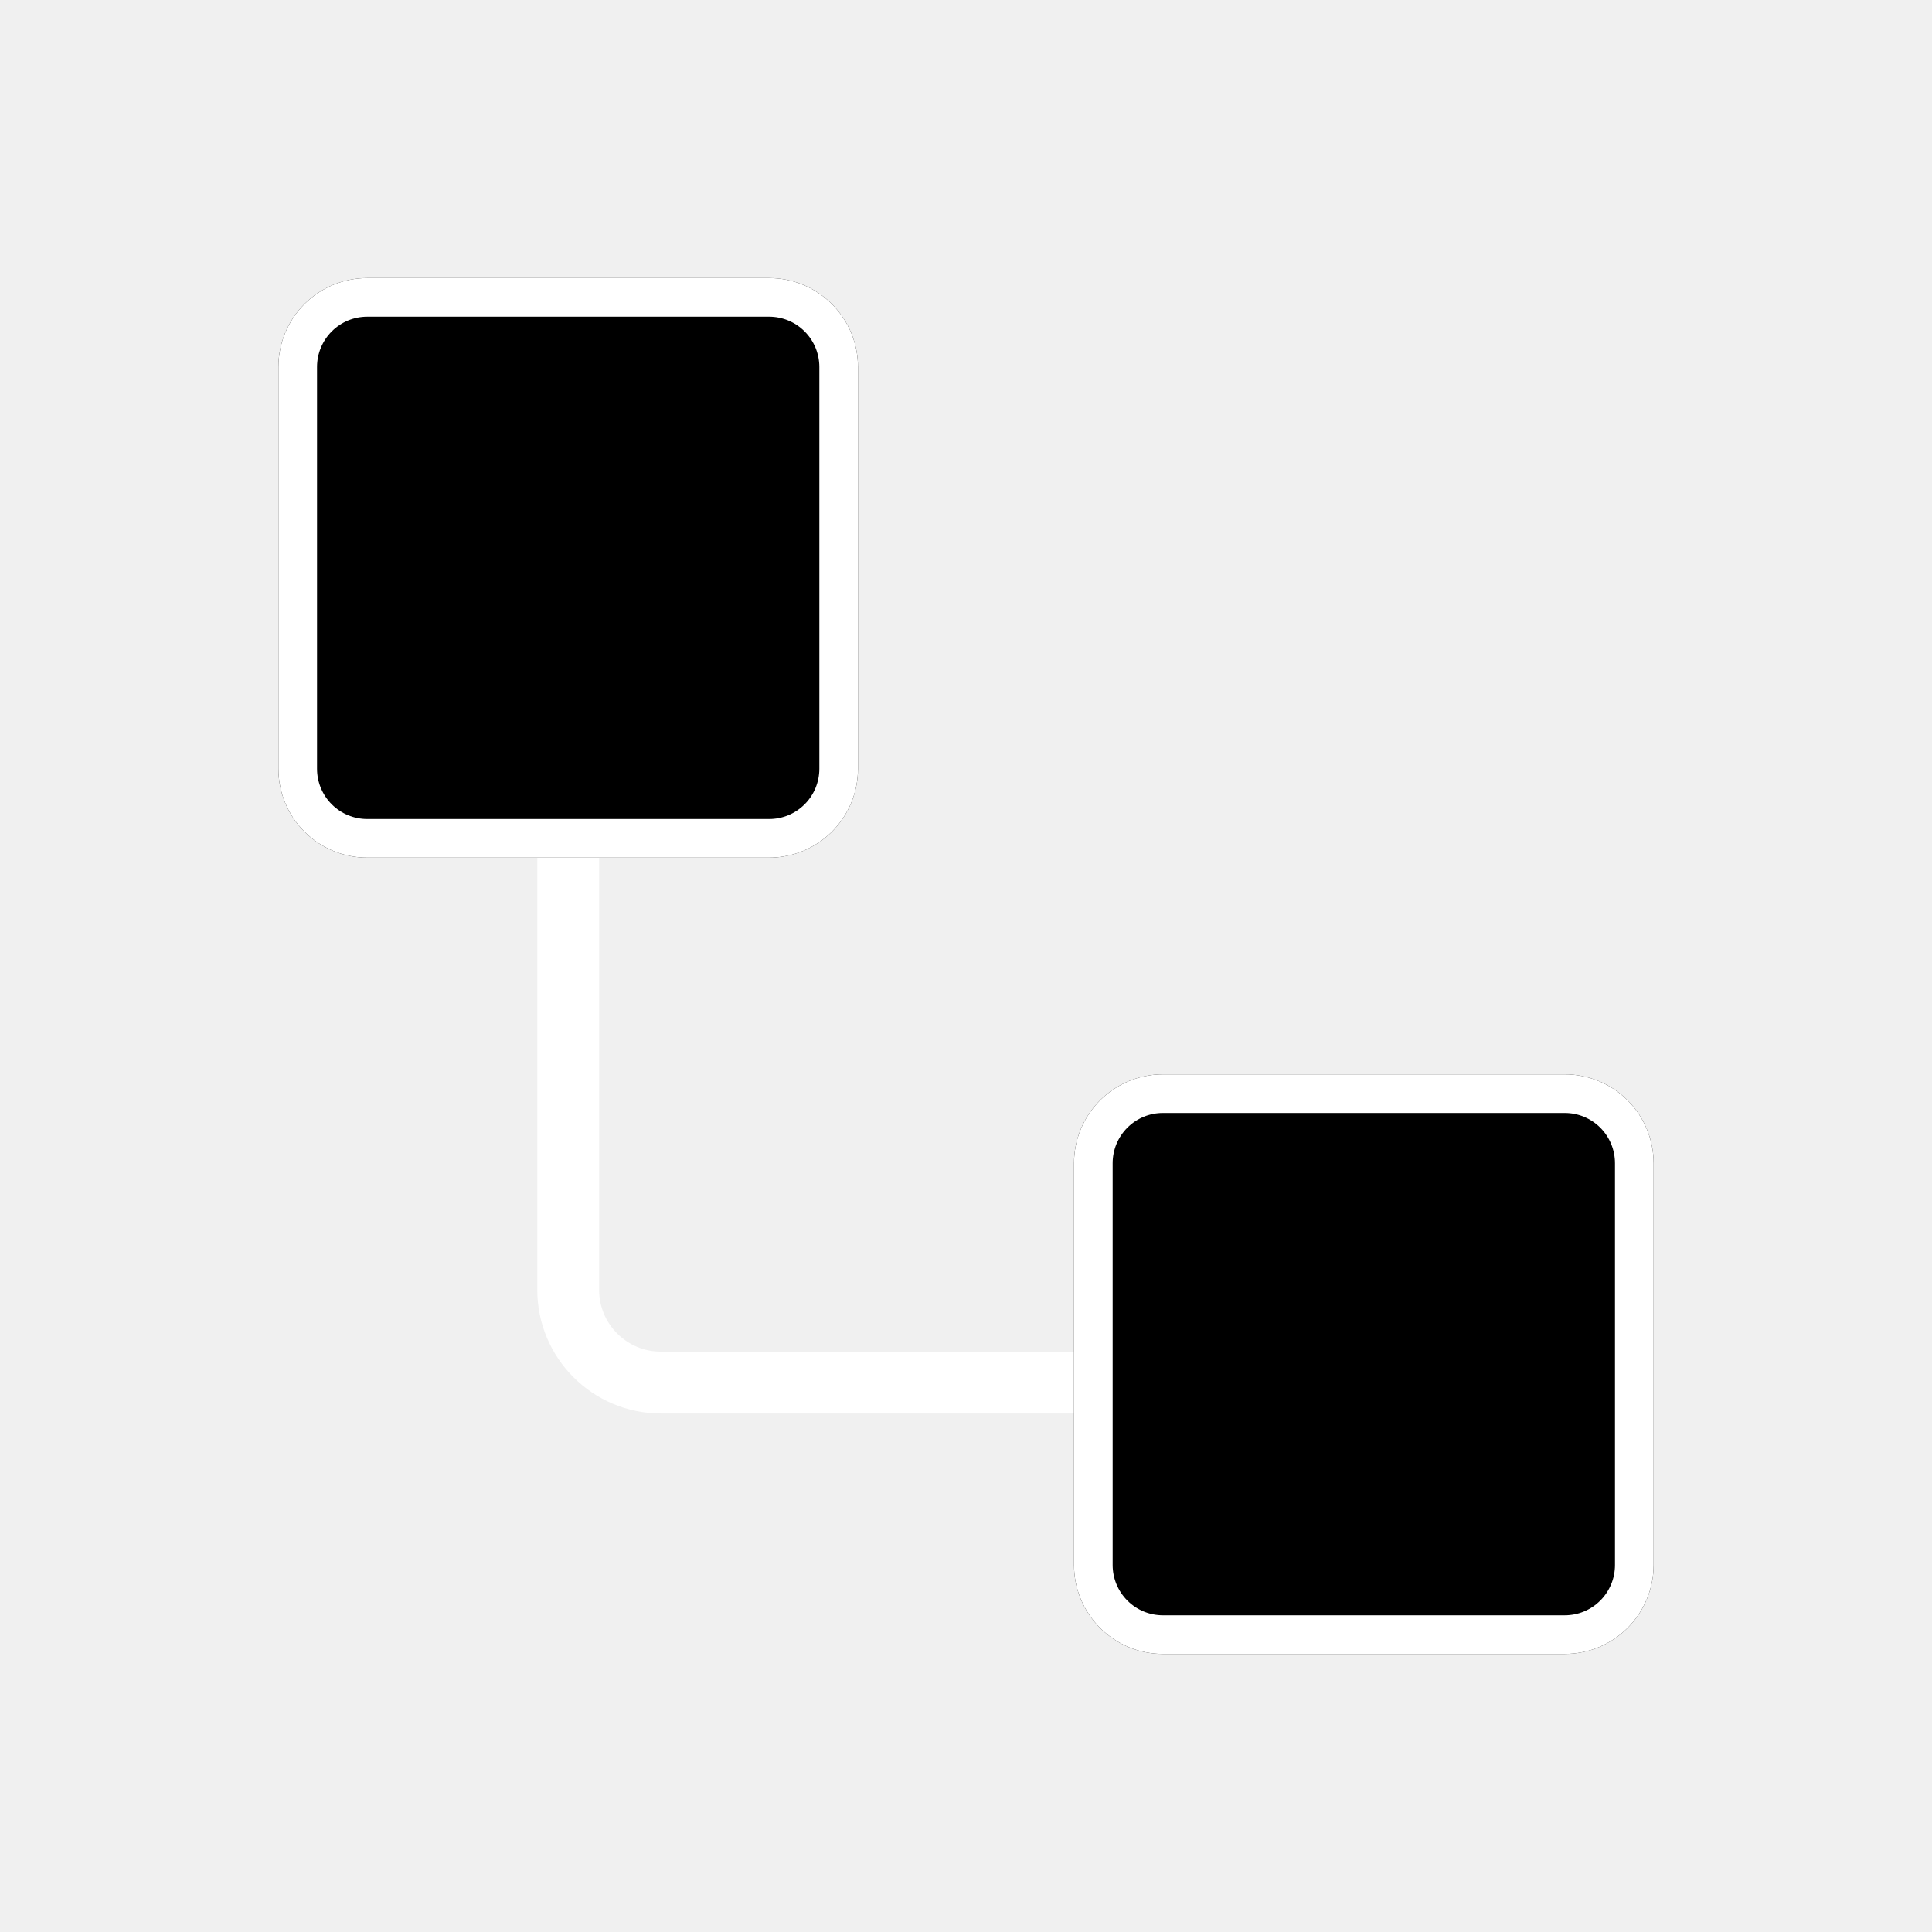
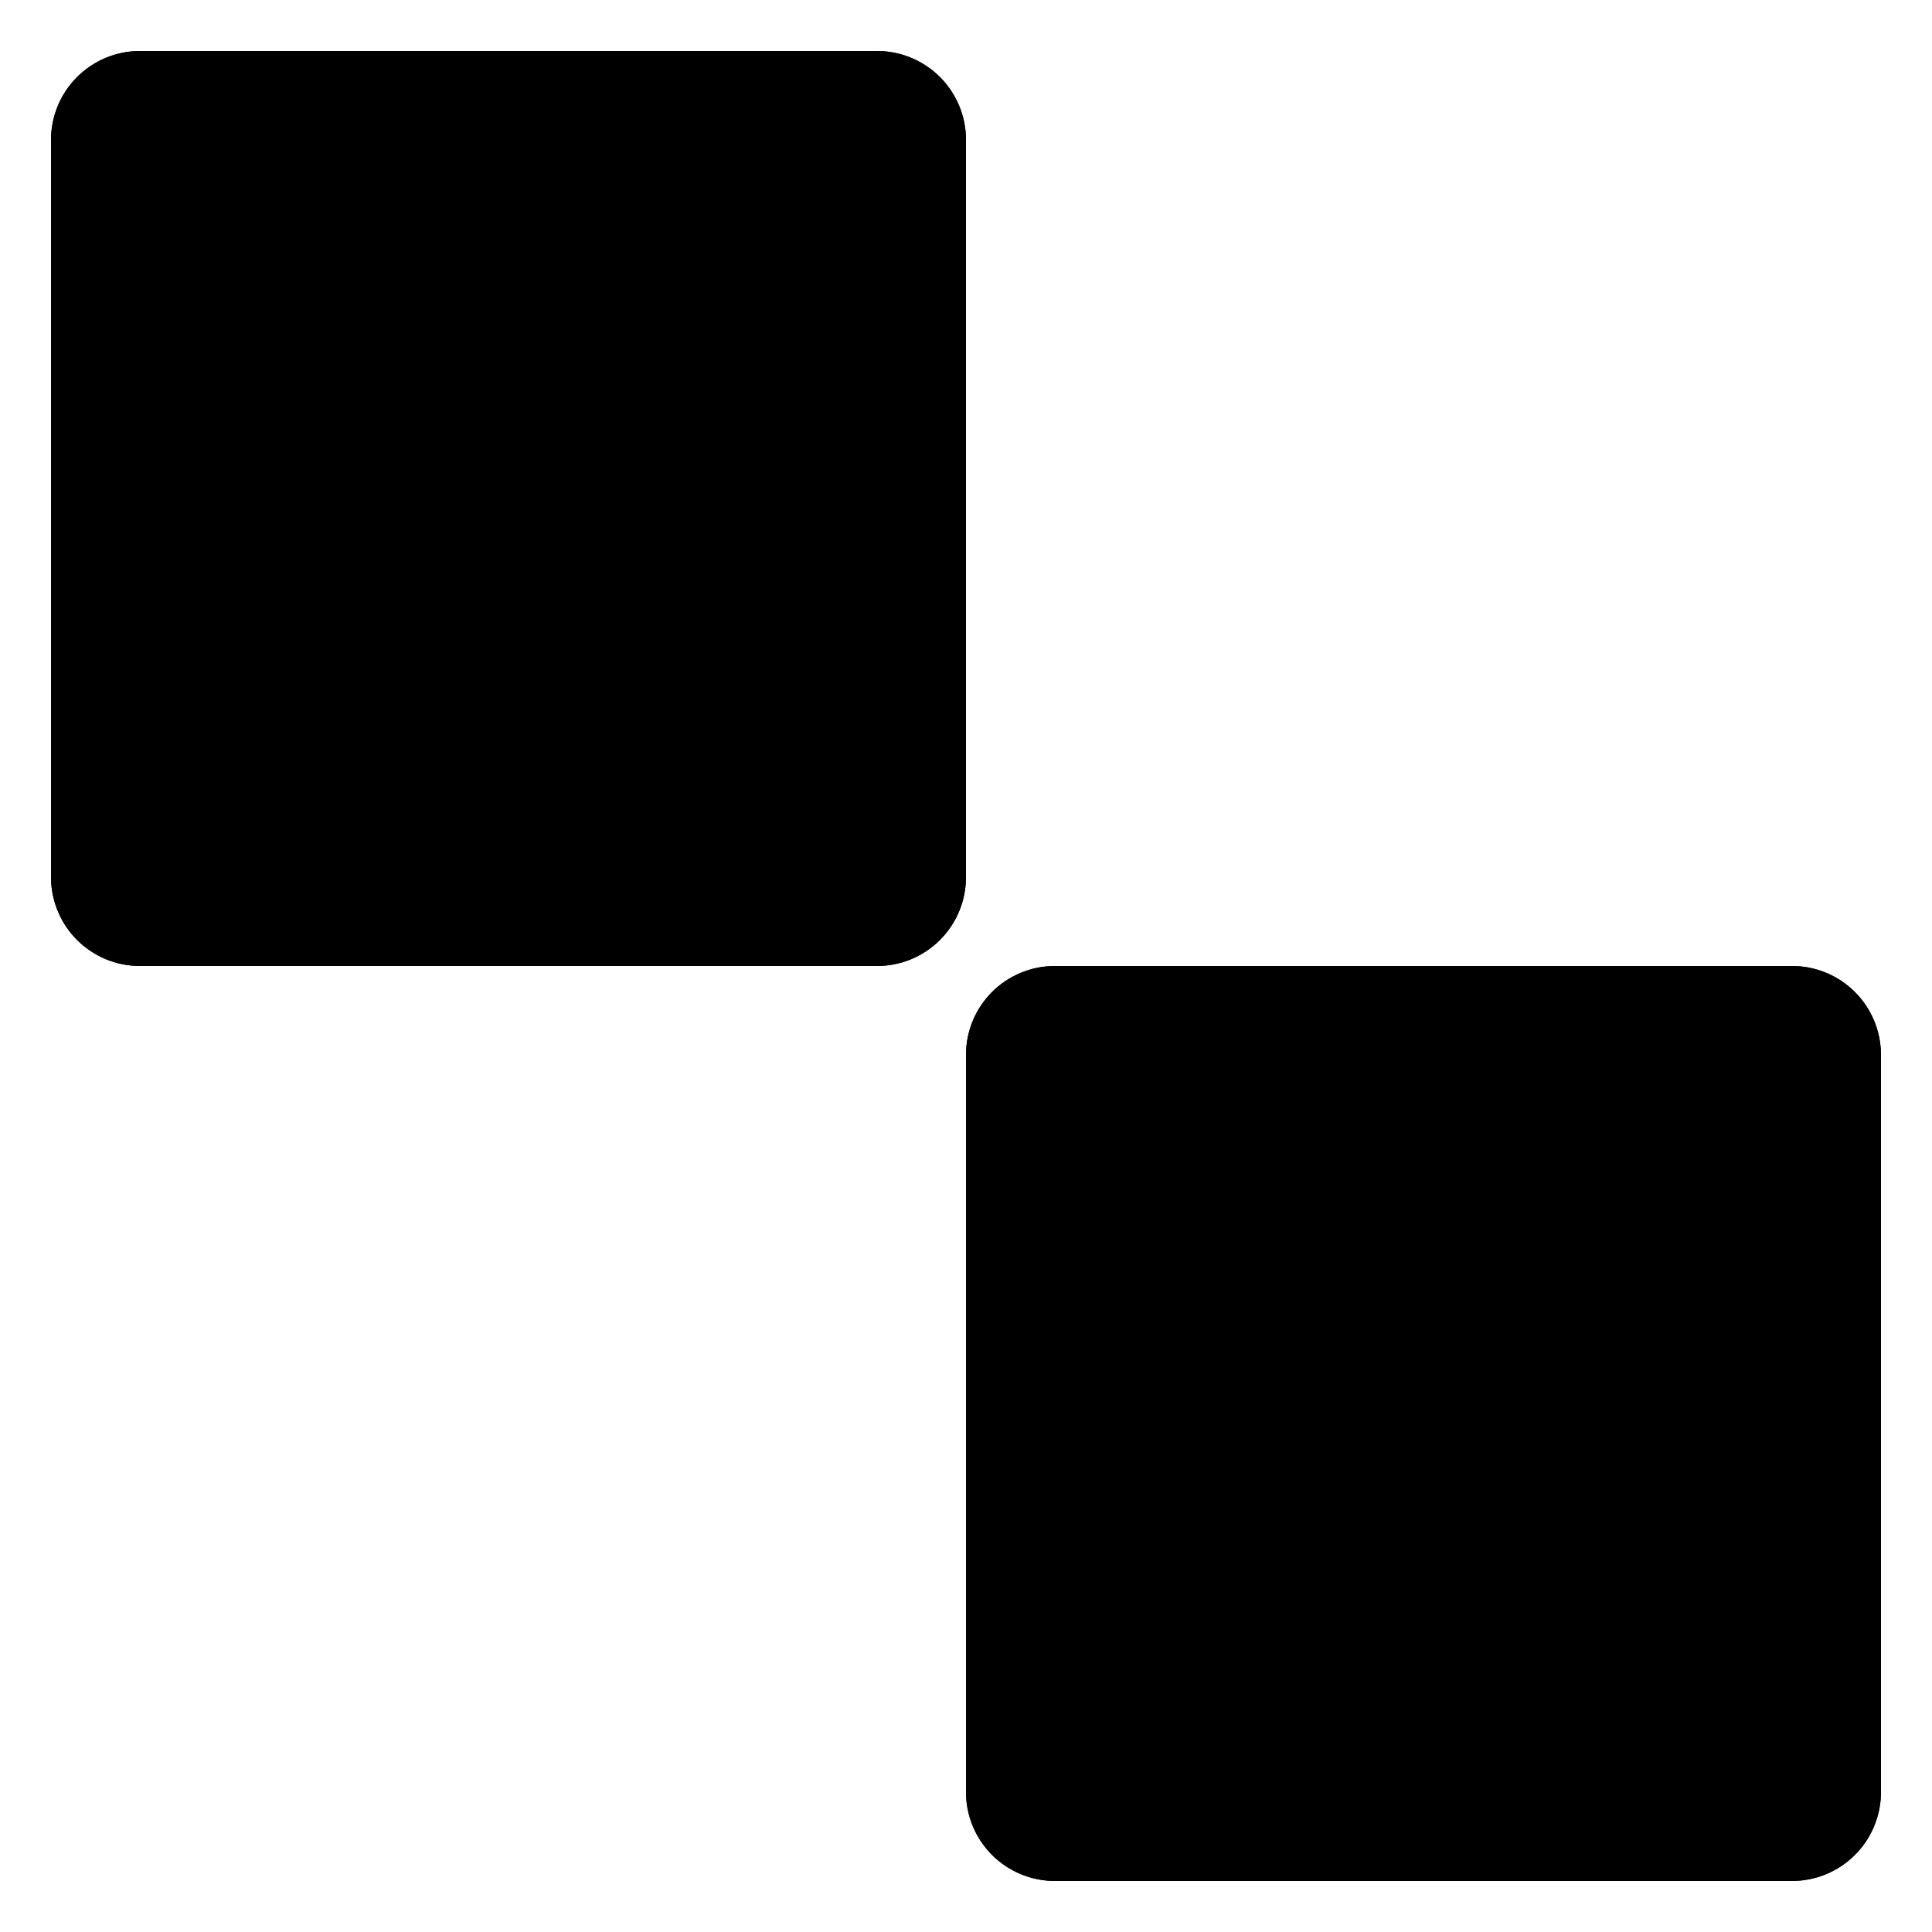
<svg xmlns="http://www.w3.org/2000/svg" width="500" zoomAndPan="magnify" viewBox="0 0 375 375" height="500" preserveAspectRatio="xMidYMid meet" version="1.0">
  <defs>
-     <clipPath id="9ffee5d44a">
-       <path d="M 54.035 53.973 L 166.535 53.973 L 166.535 166.473 L 54.035 166.473 Z M 54.035 53.973 " clip-rule="nonzero" />
+     <clipPath id="31a289cc91">
+       <path d="M 187.5 187.5 L 365.098 187.5 L 365.098 365.098 L 187.5 365.098 Z M 187.5 187.5 " clip-rule="nonzero" />
    </clipPath>
-     <clipPath id="dba486fcc6">
-       <path d="M 71.285 53.973 L 149.285 53.973 C 153.859 53.973 158.246 55.789 161.48 59.027 C 164.715 62.262 166.535 66.648 166.535 71.223 L 166.535 149.223 C 166.535 153.797 164.715 158.188 161.48 161.422 C 158.246 164.656 153.859 166.473 149.285 166.473 L 71.285 166.473 C 66.707 166.473 62.32 164.656 59.086 161.422 C 55.852 158.188 54.035 153.797 54.035 149.223 L 54.035 71.223 C 54.035 66.648 55.852 62.262 59.086 59.027 C 62.32 55.789 66.707 53.973 71.285 53.973 Z M 71.285 53.973 " clip-rule="nonzero" />
+     <clipPath id="7227cd8084">
+       <path d="M 204.75 187.5 L 347.848 187.5 C 352.422 187.5 356.809 189.316 360.043 192.551 C 363.277 195.789 365.098 200.176 365.098 204.75 L 365.098 347.848 C 365.098 352.422 363.277 356.809 360.043 360.043 C 356.809 363.277 352.422 365.098 347.848 365.098 L 204.75 365.098 C 200.176 365.098 195.789 363.277 192.551 360.043 C 189.316 356.809 187.5 352.422 187.5 347.848 L 187.5 204.75 C 187.5 200.176 189.316 195.789 192.551 192.551 C 195.789 189.316 200.176 187.5 204.75 187.5 Z M 204.75 187.5 " clip-rule="nonzero" />
    </clipPath>
-     <clipPath id="4a59be9ed6">
-       <path d="M 0.035 0.973 L 112.535 0.973 L 112.535 113.473 L 0.035 113.473 Z M 0.035 0.973 " clip-rule="nonzero" />
+     <clipPath id="8694531ae1">
+       <path d="M 0.5 0.5 L 178.098 0.5 L 178.098 178.098 L 0.5 178.098 Z M 0.5 0.5 " clip-rule="nonzero" />
    </clipPath>
-     <clipPath id="a14d1d654f">
-       <path d="M 17.285 0.973 L 95.285 0.973 C 99.859 0.973 104.246 2.789 107.48 6.027 C 110.715 9.262 112.535 13.648 112.535 18.223 L 112.535 96.223 C 112.535 100.797 110.715 105.188 107.48 108.422 C 104.246 111.656 99.859 113.473 95.285 113.473 L 17.285 113.473 C 12.707 113.473 8.32 111.656 5.086 108.422 C 1.852 105.188 0.035 100.797 0.035 96.223 L 0.035 18.223 C 0.035 13.648 1.852 9.262 5.086 6.027 C 8.32 2.789 12.707 0.973 17.285 0.973 Z M 17.285 0.973 " clip-rule="nonzero" />
+     <clipPath id="c2d831ee76">
+       <path d="M 17.75 0.5 L 160.848 0.5 C 165.422 0.5 169.809 2.316 173.043 5.551 C 176.277 8.789 178.098 13.176 178.098 17.75 L 178.098 160.848 C 178.098 165.422 176.277 169.809 173.043 173.043 C 169.809 176.277 165.422 178.098 160.848 178.098 L 17.75 178.098 C 13.176 178.098 8.789 176.277 5.551 173.043 C 2.316 169.809 0.5 165.422 0.5 160.848 L 0.5 17.75 C 0.5 13.176 2.316 8.789 5.551 5.551 C 8.789 2.316 13.176 0.5 17.75 0.5 Z M 17.75 0.5 " clip-rule="nonzero" />
    </clipPath>
-     <clipPath id="d1393a9e77">
-       <rect x="0" width="113" y="0" height="114" />
+     <clipPath id="cf3fa8e3e3">
+       <rect x="0" width="179" y="0" height="179" />
    </clipPath>
-     <clipPath id="d05aca8712">
-       <path d="M 208.465 208.527 L 320.965 208.527 L 320.965 321.027 L 208.465 321.027 Z M 208.465 208.527 " clip-rule="nonzero" />
+     <clipPath id="e34c889021">
+       <path d="M 187.5 187.5 L 365.25 187.5 L 365.25 365.25 L 187.5 365.25 Z M 187.5 187.5 " clip-rule="nonzero" />
    </clipPath>
-     <clipPath id="0e6e2ad1a2">
-       <path d="M 225.715 208.527 L 303.715 208.527 C 308.293 208.527 312.68 210.344 315.914 213.578 C 319.148 216.812 320.965 221.203 320.965 225.777 L 320.965 303.777 C 320.965 308.352 319.148 312.738 315.914 315.973 C 312.68 319.211 308.293 321.027 303.715 321.027 L 225.715 321.027 C 221.141 321.027 216.754 319.211 213.52 315.973 C 210.285 312.738 208.465 308.352 208.465 303.777 L 208.465 225.777 C 208.465 221.203 210.285 216.812 213.52 213.578 C 216.754 210.344 221.141 208.527 225.715 208.527 Z M 225.715 208.527 " clip-rule="nonzero" />
+     <clipPath id="92614248c6">
+       <path d="M 204.75 187.5 L 347.836 187.5 C 352.41 187.5 356.801 189.316 360.035 192.551 C 363.27 195.785 365.086 200.176 365.086 204.75 L 365.086 347.836 C 365.086 352.41 363.27 356.801 360.035 360.035 C 356.801 363.27 352.41 365.086 347.836 365.086 L 204.75 365.086 C 200.176 365.086 195.785 363.27 192.551 360.035 C 189.316 356.801 187.5 352.41 187.5 347.836 L 187.5 204.75 C 187.5 200.176 189.316 195.785 192.551 192.551 C 195.785 189.316 200.176 187.5 204.75 187.5 Z M 204.75 187.5 " clip-rule="nonzero" />
    </clipPath>
-     <clipPath id="23919abe34">
-       <path d="M 0.465 0.527 L 112.965 0.527 L 112.965 113.027 L 0.465 113.027 Z M 0.465 0.527 " clip-rule="nonzero" />
+     <clipPath id="3a62fb4022">
+       <path d="M 9.902 9.902 L 187.5 9.902 L 187.5 187.5 L 9.902 187.5 Z M 9.902 9.902 " clip-rule="nonzero" />
    </clipPath>
-     <clipPath id="91ee390af9">
-       <path d="M 17.715 0.527 L 95.715 0.527 C 100.293 0.527 104.68 2.344 107.914 5.578 C 111.148 8.812 112.965 13.203 112.965 17.777 L 112.965 95.777 C 112.965 100.352 111.148 104.738 107.914 107.973 C 104.68 111.211 100.293 113.027 95.715 113.027 L 17.715 113.027 C 13.141 113.027 8.754 111.211 5.52 107.973 C 2.285 104.738 0.465 100.352 0.465 95.777 L 0.465 17.777 C 0.465 13.203 2.285 8.812 5.52 5.578 C 8.754 2.344 13.141 0.527 17.715 0.527 Z M 17.715 0.527 " clip-rule="nonzero" />
+     <clipPath id="a2c222f1c0">
+       <path d="M 27.152 9.902 L 170.25 9.902 C 174.824 9.902 179.211 11.723 182.449 14.957 C 185.684 18.191 187.5 22.578 187.5 27.152 L 187.5 170.25 C 187.5 174.824 185.684 179.211 182.449 182.449 C 179.211 185.684 174.824 187.5 170.25 187.5 L 27.152 187.5 C 22.578 187.5 18.191 185.684 14.957 182.449 C 11.723 179.211 9.902 174.824 9.902 170.25 L 9.902 27.152 C 9.902 22.578 11.723 18.191 14.957 14.957 C 18.191 11.723 22.578 9.902 27.152 9.902 Z M 27.152 9.902 " clip-rule="nonzero" />
    </clipPath>
-     <clipPath id="57452c9ebf">
-       <rect x="0" width="113" y="0" height="114" />
+     <clipPath id="aa8dfdcf9c">
+       <path d="M 0.902 0.902 L 178.5 0.902 L 178.5 178.5 L 0.902 178.5 Z M 0.902 0.902 " clip-rule="nonzero" />
+     </clipPath>
+     <clipPath id="8ad298f73f">
+       <path d="M 18.152 0.902 L 161.25 0.902 C 165.824 0.902 170.211 2.723 173.449 5.957 C 176.684 9.191 178.5 13.578 178.5 18.152 L 178.5 161.25 C 178.5 165.824 176.684 170.211 173.449 173.449 C 170.211 176.684 165.824 178.5 161.25 178.5 L 18.152 178.5 C 13.578 178.5 9.191 176.684 5.957 173.449 C 2.723 170.211 0.902 165.824 0.902 161.25 L 0.902 18.152 C 0.902 13.578 2.723 9.191 5.957 5.957 C 9.191 2.723 13.578 0.902 18.152 0.902 Z M 18.152 0.902 " clip-rule="nonzero" />
+     </clipPath>
+     <clipPath id="d8df391c54">
+       <rect x="0" width="179" y="0" height="179" />
+     </clipPath>
+     <clipPath id="783db18cc3">
+       <path d="M 9.902 9.902 L 187.652 9.902 L 187.652 187.652 L 9.902 187.652 Z M 9.902 9.902 " clip-rule="nonzero" />
+     </clipPath>
+     <clipPath id="254f6e32de">
+       <path d="M 27.152 9.902 L 170.242 9.902 C 174.816 9.902 179.203 11.723 182.438 14.957 C 185.672 18.191 187.488 22.578 187.488 27.152 L 187.488 170.242 C 187.488 174.816 185.672 179.203 182.438 182.438 C 179.203 185.672 174.816 187.488 170.242 187.488 L 27.152 187.488 C 22.578 187.488 18.191 185.672 14.957 182.438 C 11.723 179.203 9.902 174.816 9.902 170.242 L 9.902 27.152 C 9.902 22.578 11.723 18.191 14.957 14.957 C 18.191 11.723 22.578 9.902 27.152 9.902 Z M 27.152 9.902 " clip-rule="nonzero" />
    </clipPath>
  </defs>
-   <path stroke-linecap="butt" transform="matrix(0.75, 0, 0, 0.75, 104.2834, 140.9444)" fill="none" stroke-linejoin="miter" d="M 8.002 0.001 L 8.002 145.881 C 8.002 159.137 18.747 169.881 32.002 169.881 L 151.565 169.881 " stroke="#ffffff" stroke-width="16" stroke-opacity="1" stroke-miterlimit="4" />
-   <path stroke-linecap="round" transform="matrix(0.75, 0, 0, 0.75, 104.2834, 140.9444)" fill-opacity="1" fill="#ffffff" fill-rule="nonzero" stroke-linejoin="round" d="M 155.565 145.881 L 187.565 169.881 L 155.565 193.881 Z M 155.565 145.881 " stroke="#ffffff" stroke-width="16" stroke-opacity="1" stroke-miterlimit="4" />
-   <g clip-path="url(#9ffee5d44a)">
-     <g clip-path="url(#dba486fcc6)">
-       <g transform="matrix(1, 0, 0, 1, 54, 53)">
-         <g clip-path="url(#d1393a9e77)">
-           <g clip-path="url(#4a59be9ed6)">
-             <g clip-path="url(#a14d1d654f)">
-               <path fill="#000000" d="M 0.035 0.973 L 112.535 0.973 L 112.535 113.473 L 0.035 113.473 Z M 0.035 0.973 " fill-opacity="1" fill-rule="nonzero" />
+   <rect x="-37.5" width="450" fill="#ffffff" y="-37.5" height="450" fill-opacity="1" />
+   <rect x="-37.5" width="450" fill="#ffffff" y="-37.5" height="450" fill-opacity="1" />
+   <g clip-path="url(#31a289cc91)">
+     <g clip-path="url(#7227cd8084)">
+       <g transform="matrix(1, 0, 0, 1, 187, 187)">
+         <g clip-path="url(#cf3fa8e3e3)">
+           <g clip-path="url(#8694531ae1)">
+             <g clip-path="url(#c2d831ee76)">
+               <path fill="#000000" d="M 0.5 0.5 L 178.098 0.5 L 178.098 178.098 L 0.5 178.098 Z M 0.5 0.5 " fill-opacity="1" fill-rule="nonzero" />
            </g>
          </g>
        </g>
      </g>
-       <path stroke-linecap="butt" transform="matrix(0.75, 0, 0, 0.75, 54.03339, 53.97329)" fill="none" stroke-linejoin="miter" d="M 23.002 -0.001 L 127.002 -0.001 C 133.101 -0.001 138.95 2.421 143.263 6.739 C 147.575 11.051 150.002 16.9 150.002 22.999 L 150.002 126.999 C 150.002 133.098 147.575 138.952 143.263 143.265 C 138.95 147.577 133.101 149.999 127.002 149.999 L 23.002 149.999 C 16.898 149.999 11.049 147.577 6.737 143.265 C 2.424 138.952 0.002 133.098 0.002 126.999 L 0.002 22.999 C 0.002 16.9 2.424 11.051 6.737 6.739 C 11.049 2.421 16.898 -0.001 23.002 -0.001 Z M 23.002 -0.001 " stroke="#ffffff" stroke-width="20" stroke-opacity="1" stroke-miterlimit="4" />
    </g>
  </g>
-   <g clip-path="url(#d05aca8712)">
-     <g clip-path="url(#0e6e2ad1a2)">
-       <g transform="matrix(1, 0, 0, 1, 208, 208)">
-         <g clip-path="url(#57452c9ebf)">
-           <g clip-path="url(#23919abe34)">
-             <g clip-path="url(#91ee390af9)">
-               <path fill="#000000" d="M 0.465 0.527 L 112.965 0.527 L 112.965 113.027 L 0.465 113.027 Z M 0.465 0.527 " fill-opacity="1" fill-rule="nonzero" />
+   <g clip-path="url(#e34c889021)">
+     <g clip-path="url(#92614248c6)">
+       <path stroke-linecap="butt" transform="matrix(0.75, 0, 0, 0.75, 187.5, 187.5)" fill="none" stroke-linejoin="miter" d="M 23 0 L 213.781 0 C 219.88 0 225.734 2.422 230.047 6.734 C 234.359 11.047 236.781 16.901 236.781 23 L 236.781 213.781 C 236.781 219.88 234.359 225.734 230.047 230.047 C 225.734 234.359 219.88 236.781 213.781 236.781 L 23 236.781 C 16.901 236.781 11.047 234.359 6.734 230.047 C 2.422 225.734 0 219.88 0 213.781 L 0 23 C 0 16.901 2.422 11.047 6.734 6.734 C 11.047 2.422 16.901 0 23 0 Z M 23 0 " stroke="#000000" stroke-width="30" stroke-opacity="1" stroke-miterlimit="4" />
+     </g>
+   </g>
+   <g clip-path="url(#3a62fb4022)">
+     <g clip-path="url(#a2c222f1c0)">
+       <g transform="matrix(1, 0, 0, 1, 9, 9)">
+         <g clip-path="url(#d8df391c54)">
+           <g clip-path="url(#aa8dfdcf9c)">
+             <g clip-path="url(#8ad298f73f)">
+               <path fill="#000000" d="M 0.902 0.902 L 178.5 0.902 L 178.5 178.5 L 0.902 178.5 Z M 0.902 0.902 " fill-opacity="1" fill-rule="nonzero" />
            </g>
          </g>
        </g>
      </g>
-       <path stroke-linecap="butt" transform="matrix(0.75, 0, 0, 0.75, 208.4666, 208.5267)" fill="none" stroke-linejoin="miter" d="M 22.998 0.001 L 126.998 0.001 C 133.102 0.001 138.951 2.423 143.263 6.735 C 147.576 11.048 149.998 16.902 149.998 23.001 L 149.998 127.001 C 149.998 133.1 147.576 138.949 143.263 143.261 C 138.951 147.579 133.102 150.001 126.998 150.001 L 22.998 150.001 C 16.899 150.001 11.05 147.579 6.737 143.261 C 2.425 138.949 -0.002 133.1 -0.002 127.001 L -0.002 23.001 C -0.002 16.902 2.425 11.048 6.737 6.735 C 11.05 2.423 16.899 0.001 22.998 0.001 Z M 22.998 0.001 " stroke="#ffffff" stroke-width="20" stroke-opacity="1" stroke-miterlimit="4" />
+     </g>
+   </g>
+   <g clip-path="url(#783db18cc3)">
+     <g clip-path="url(#254f6e32de)">
+       <path stroke-linecap="butt" transform="matrix(0.75, 0, 0, 0.75, 9.903565, 9.903561)" fill="none" stroke-linejoin="miter" d="M 22.998 -0.002 L 213.785 -0.002 C 219.884 -0.002 225.733 2.425 230.045 6.738 C 234.358 11.05 236.78 16.899 236.78 22.998 L 236.78 213.785 C 236.78 219.884 234.358 225.733 230.045 230.045 C 225.733 234.358 219.884 236.78 213.785 236.78 L 22.998 236.78 C 16.899 236.78 11.05 234.358 6.738 230.045 C 2.425 225.733 -0.002 219.884 -0.002 213.785 L -0.002 22.998 C -0.002 16.899 2.425 11.05 6.738 6.738 C 11.05 2.425 16.899 -0.002 22.998 -0.002 Z M 22.998 -0.002 " stroke="#000000" stroke-width="30" stroke-opacity="1" stroke-miterlimit="4" />
    </g>
  </g>
</svg>
